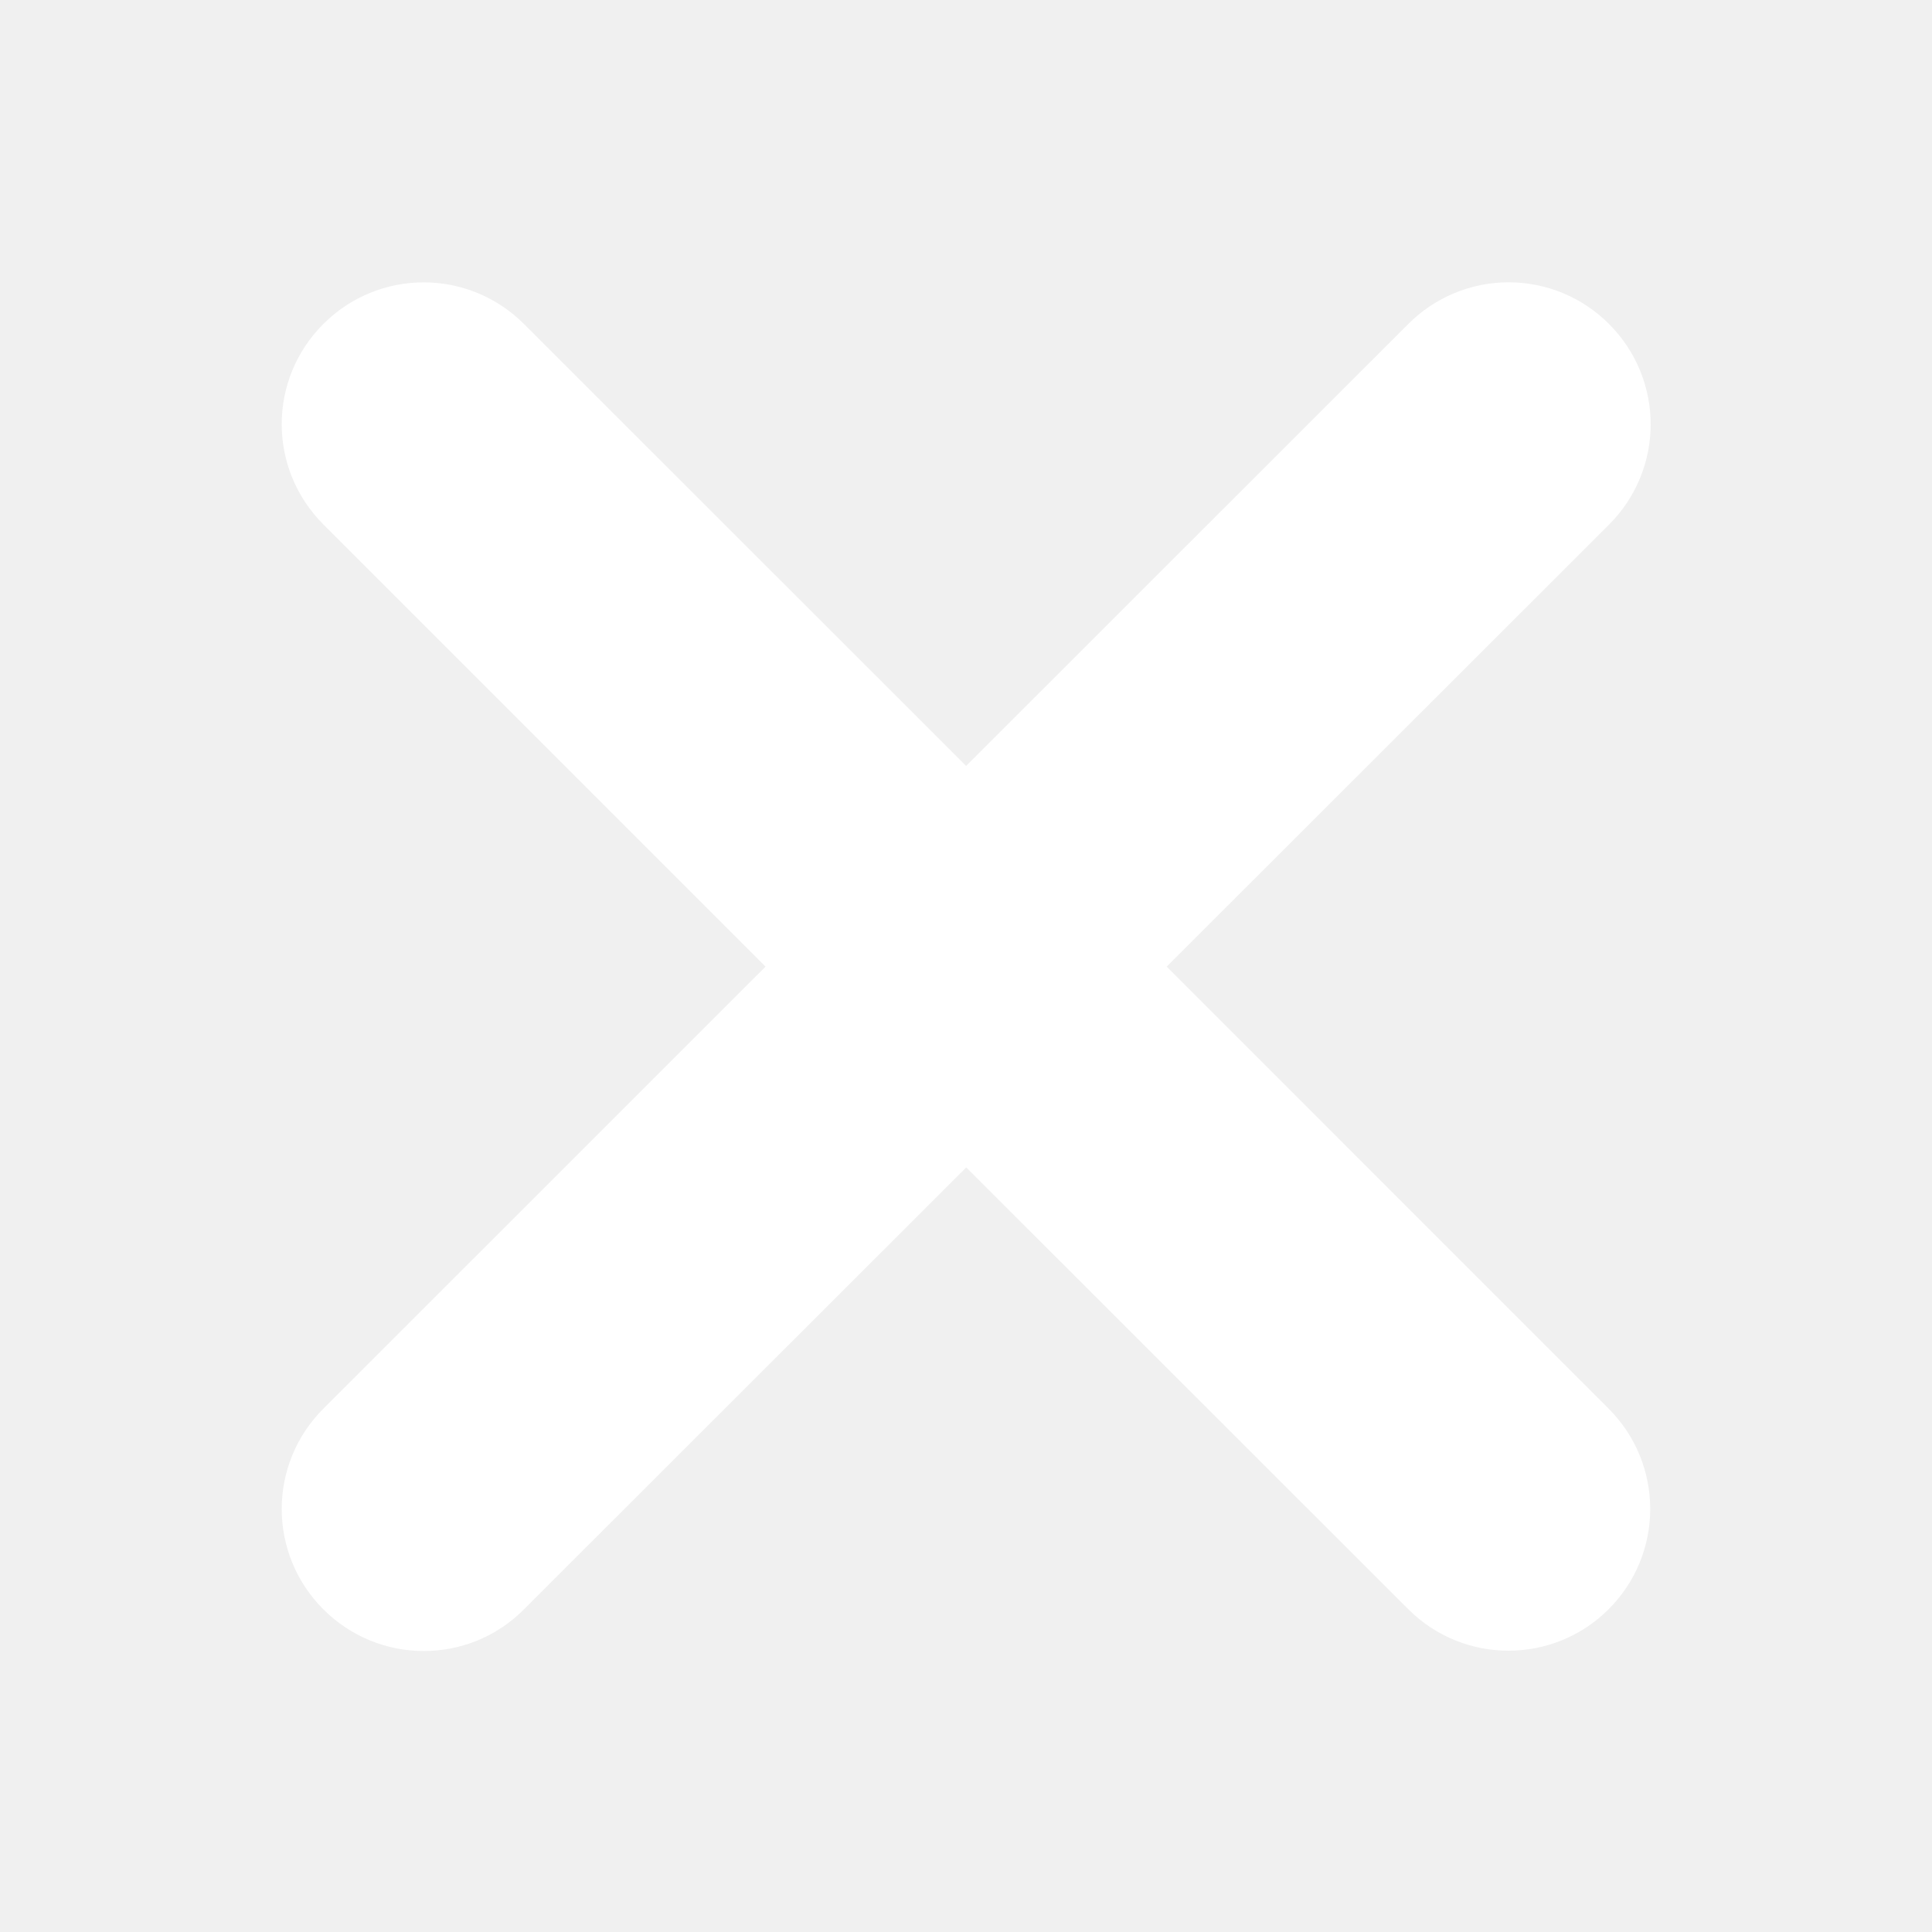
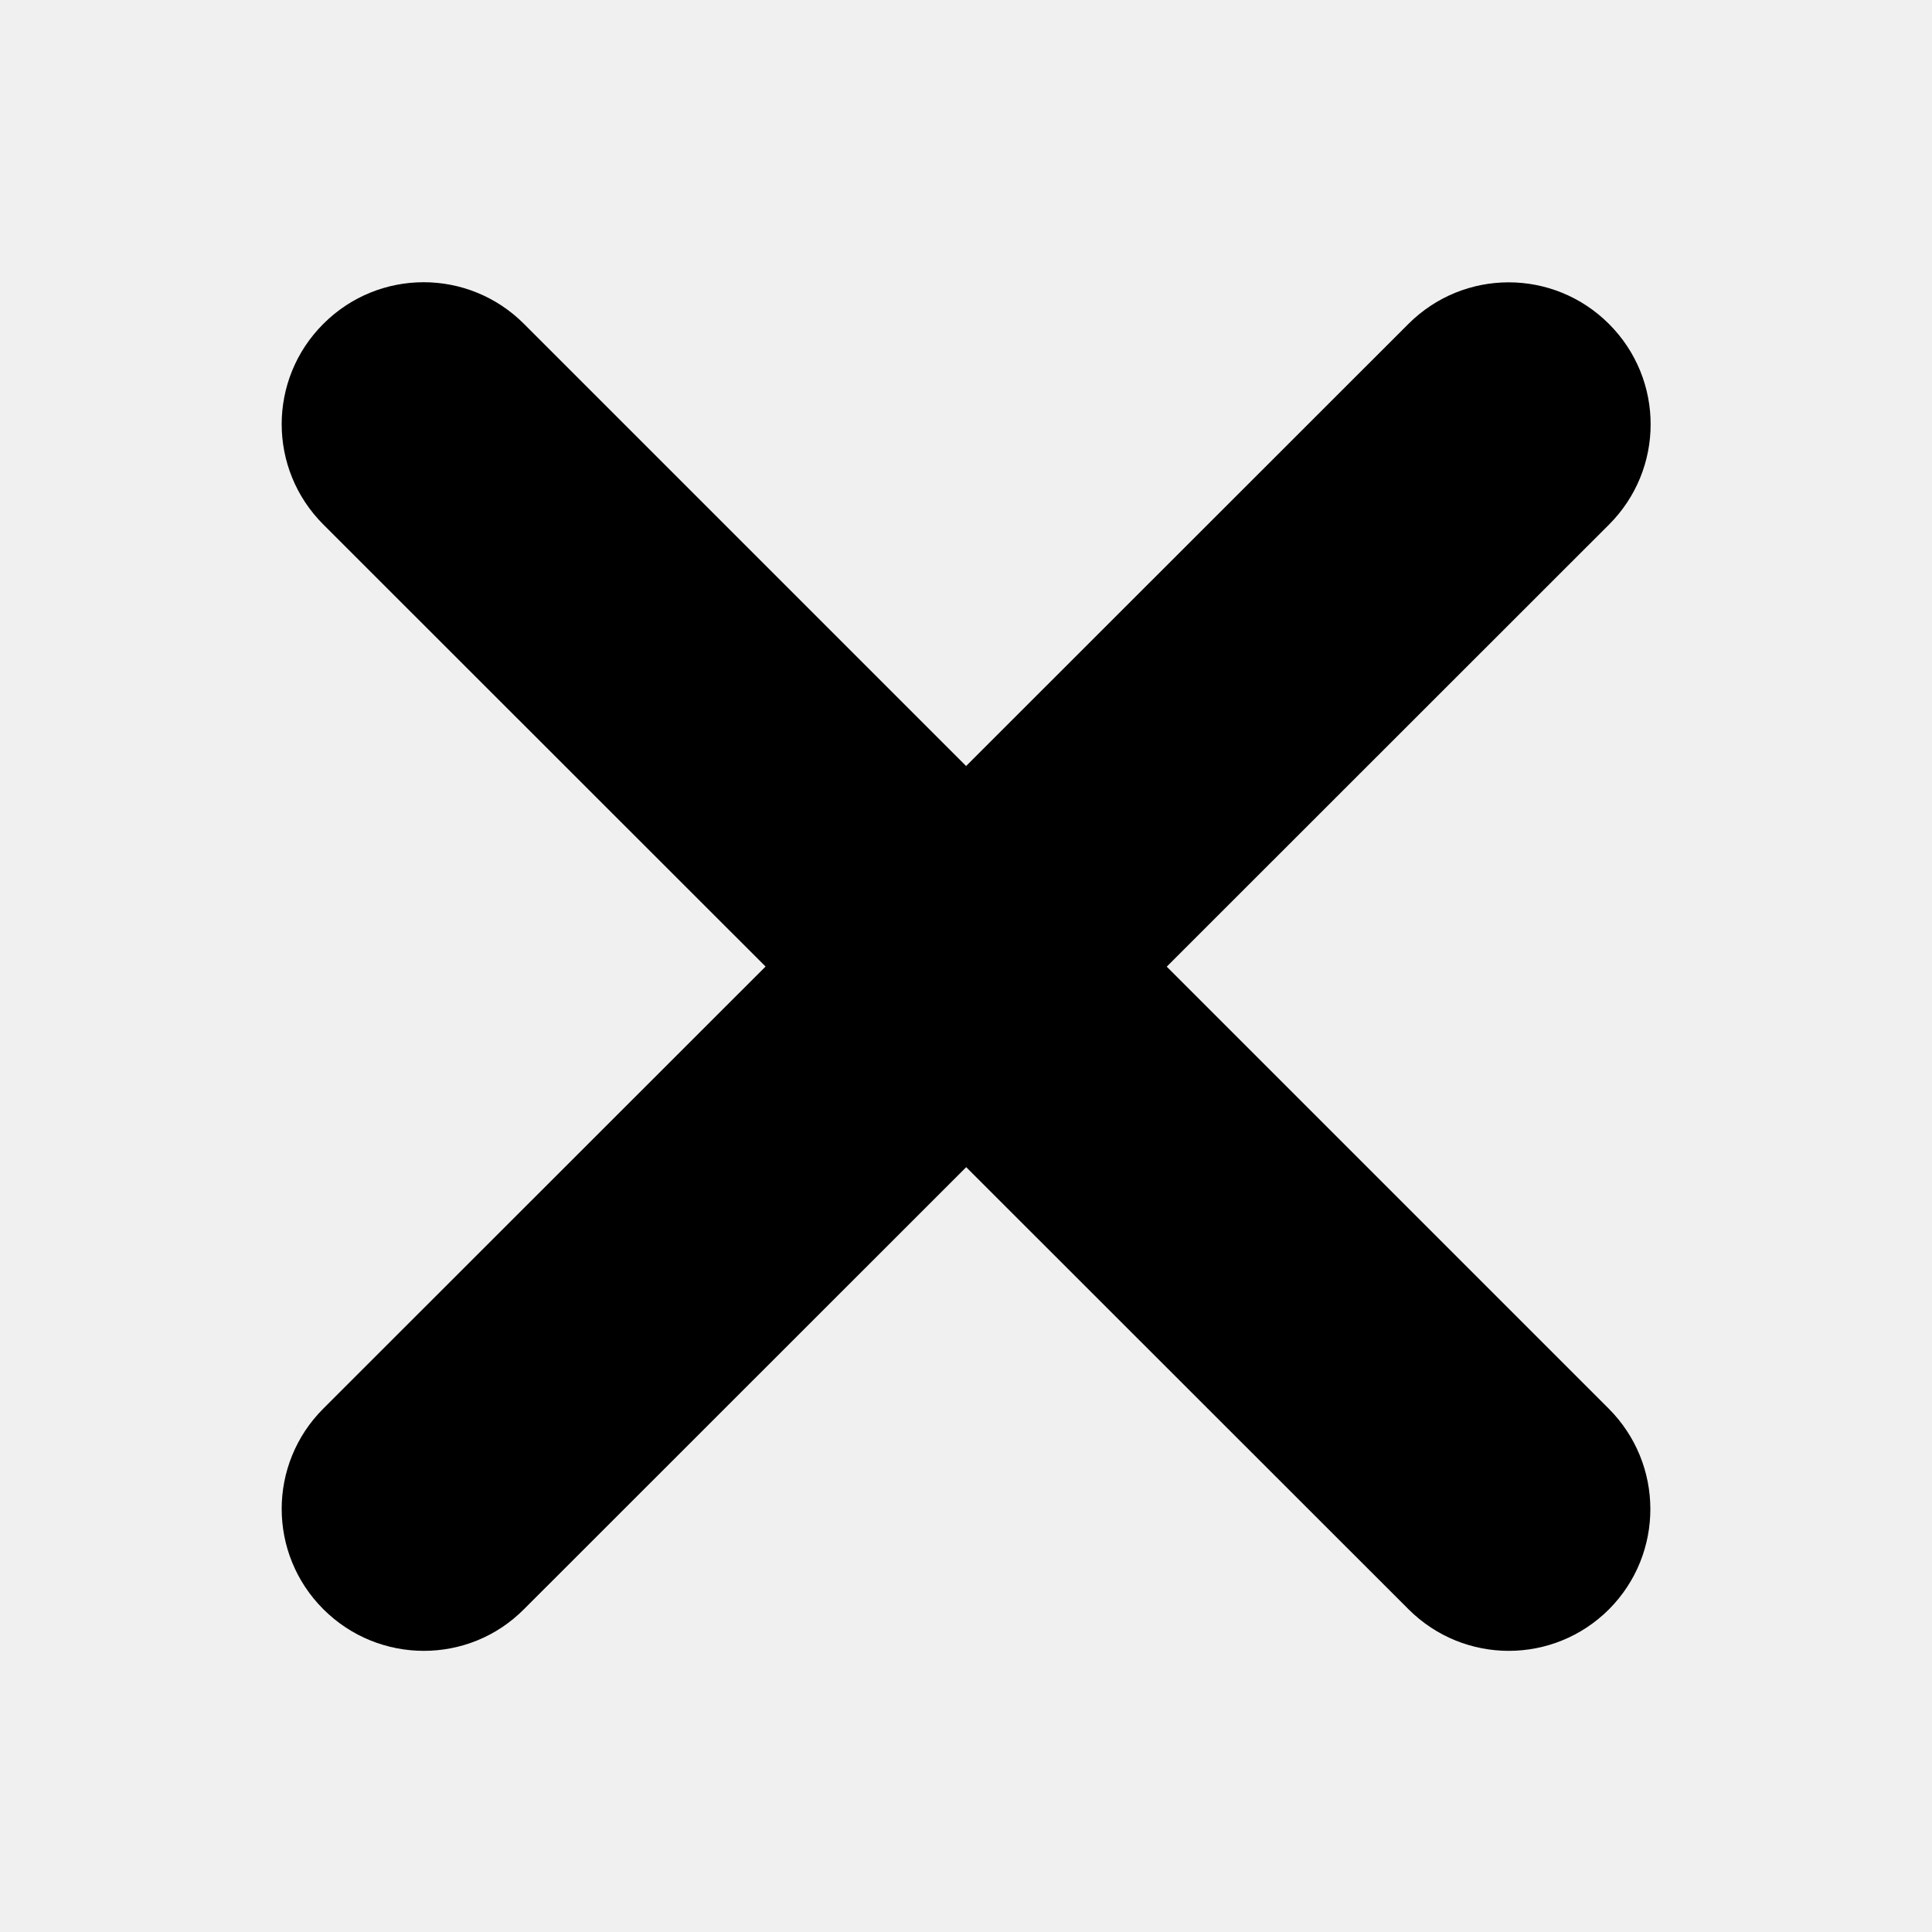
- <svg xmlns="http://www.w3.org/2000/svg" width="16" height="16" fill="none" viewBox="0 0 16 16">
-   <path d="M9.662 8.005l3.663-3.66c.46-.46.46-1.202 0-1.662a1.173 1.173 0 00-1.662 0l-3.662 3.66-3.662-3.66a1.173 1.173 0 00-1.661 0c-.46.459-.46 1.2 0 1.66L6.34 8.005l-3.662 3.661c-.46.46-.46 1.202 0 1.662.46.46 1.205.46 1.661 0l3.663-3.66 3.662 3.66a1.173 1.173 0 101.657-1.663L9.662 8.005z" fill="#fff" />
+ <svg xmlns="http://www.w3.org/2000/svg" viewBox="0 0 1792 1792" width="1792" height="1792">
+   <path d="M1082.2 896.6l410.2-410c51.5-51.5 51.5-134.6 0-186.1s-134.6-51.5-186.1 0l-410.2 410L486 300.4c-51.5-51.5-134.6-51.5-186.1 0s-51.5 134.6 0 186.1l410.2 410-410.2 410c-51.5 51.5-51.5 134.6 0 186.1 51.6 51.5 135 51.5 186.1 0l410.2-410 410.2 410c51.5 51.5 134.6 51.5 186.1 0 51.1-51.5 51.1-134.6-.5-186.2l-409.8-409.8z" />
</svg>
